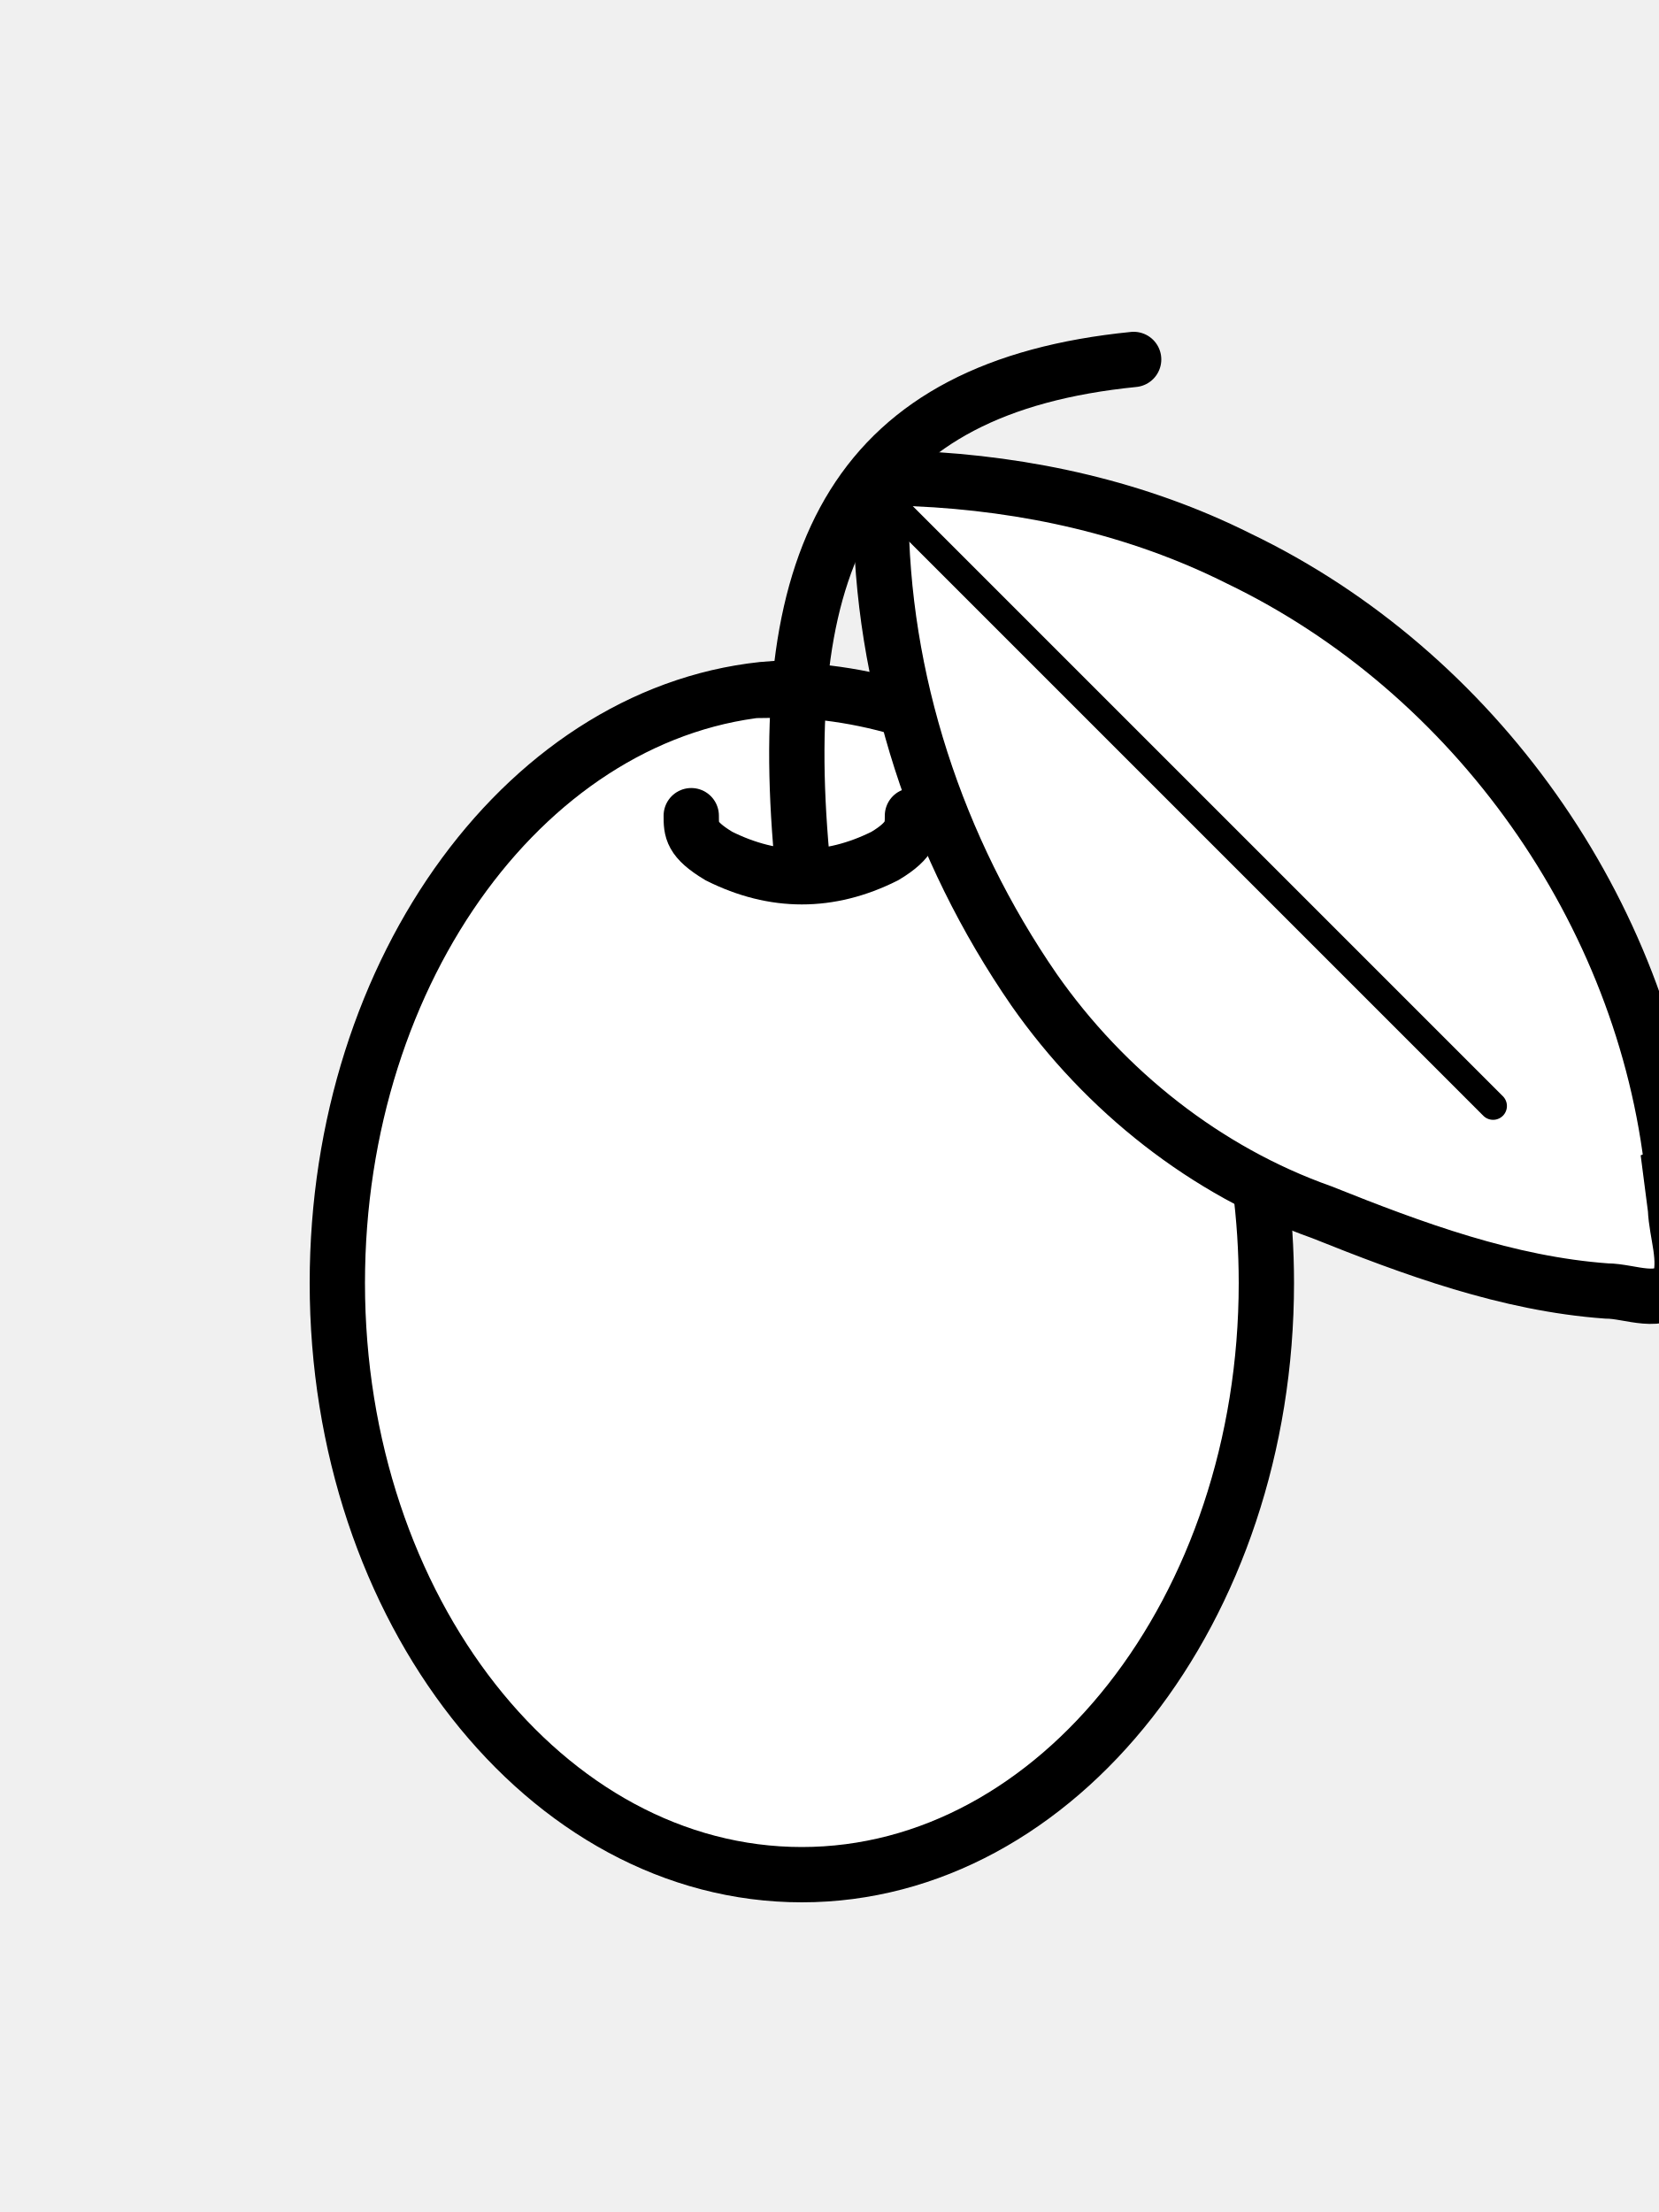
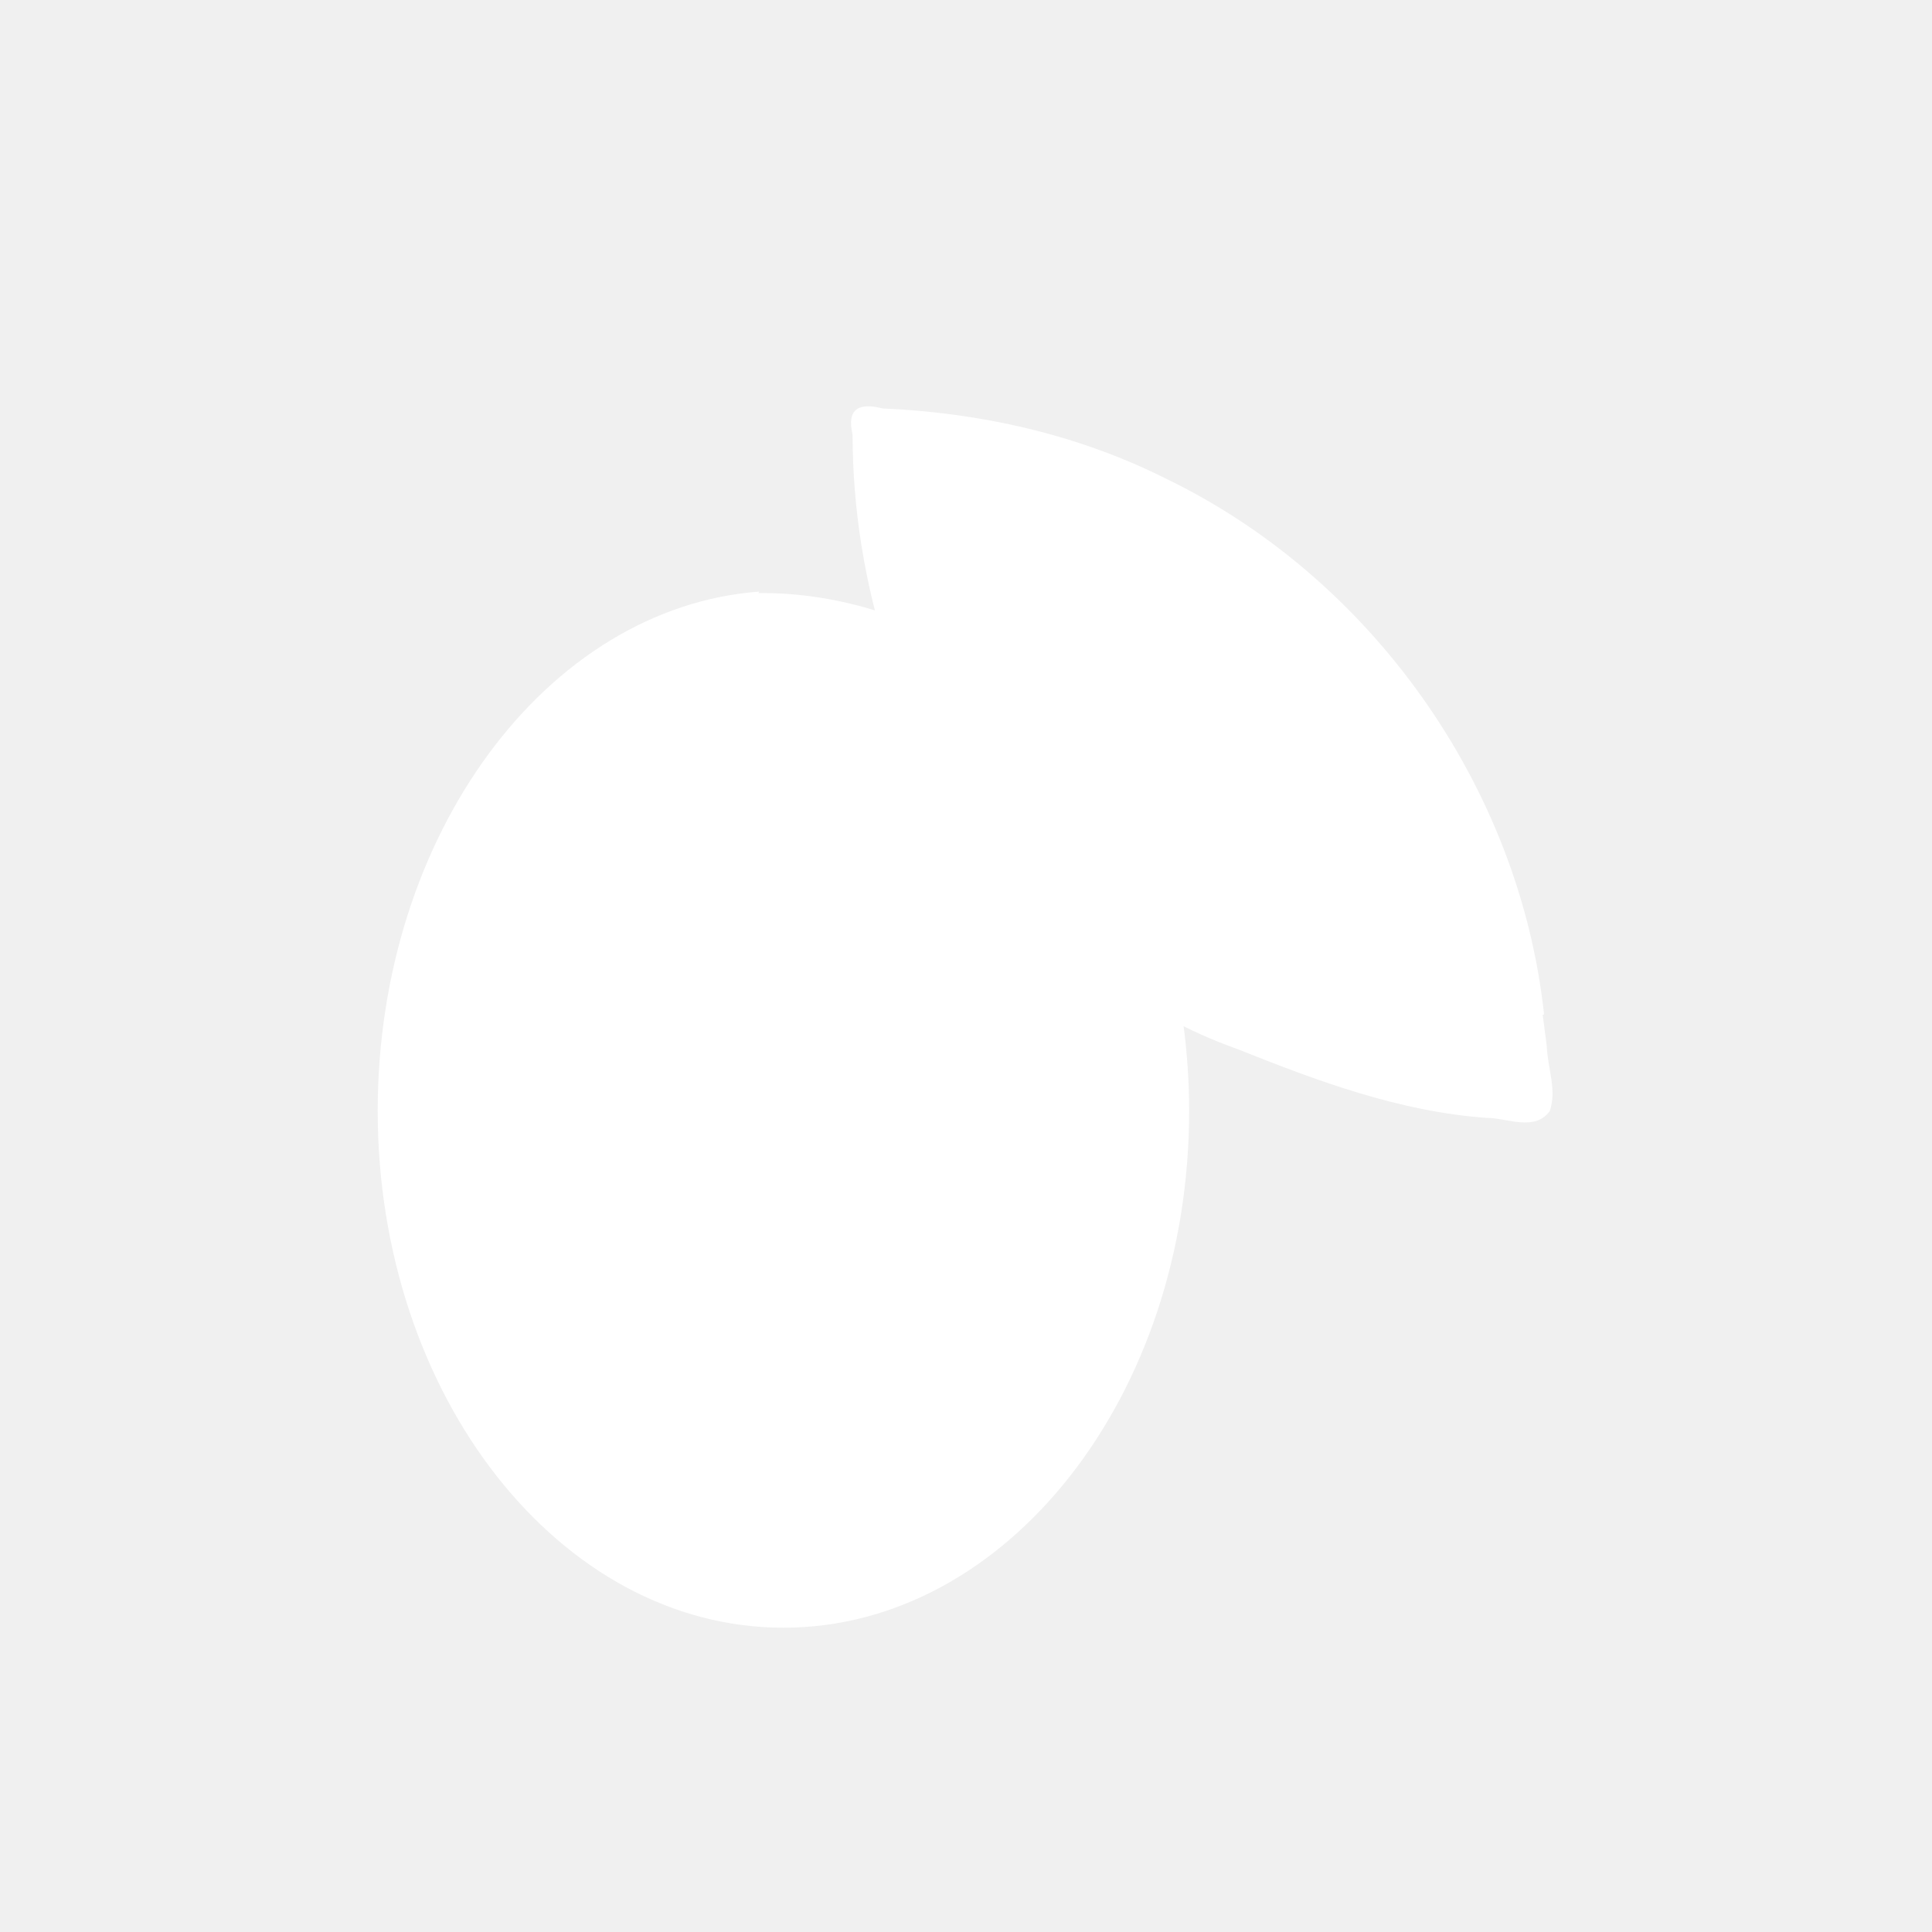
- <svg xmlns="http://www.w3.org/2000/svg" viewBox="20 10 60 80">
-   <g fill="#fff" stroke="#000" stroke-width="2">
-     <path d="M48 34.9c-8.82.66-15.8 10.1-15.8 21.5 0 11.8 7.54 21.4 16.8 21.4s16.8-9.62 16.8-21.4c0-1.18-.077-2.37-.23-3.54-1.34-13.2-10.9-18-17.6-17.9z" />
-     <path d="M80.5 52.4c-1.02-9.44-7.17-18.1-15.7-22.2-3.63-1.82-7.65-2.71-11.7-2.89-.933-.24-1.5-.022-1.24 1.09 0 6.17 2.02 12.3 5.54 17.4 2.56 3.66 6.22 6.56 10.4 8.04 3.32 1.33 6.73 2.59 10.3 2.85.873 0 1.98.576 2.62-.272.308-.864-.088-1.8-.124-2.7l-.167-1.29z" />
-     <path d="M74 50L52 28" stroke-linecap="round" stroke-width="1" />
-     <path d="M61 23c-10 1-13 7-12 18M45 39.5c0 .521 0 .858 1 1.46 2 1 4 1 6 0 1-.597 1-1 1-1.46" fill="none" stroke-linecap="round" />
+ <svg xmlns="http://www.w3.org/2000/svg" viewBox="0 0 100 100" fill="#000" stroke-linejoin="round">
+   <g fill="#fff">
+     <path d="M39.3 30.62c-11.03 0.83-19.75 12.62-19.75 26.88c0 14.75 9.43 26.75 21 26.75s21-12.02 21-26.75c0-1.47-0.1-2.96-0.29-4.42c-1.68-16.5-13.62-22.5-22-22.38z" />
+     <path d="M79.92 52.5c-1.27-11.8-8.96-22.62-19.62-27.75c-4.54-2.27-9.56-3.39-14.62-3.61c-1.17-0.3-1.88-0.03-1.55 1.36c0 7.71 2.52 15.38 6.92 21.75c3.2 4.58 7.77 8.2 13 10.05c4.15 1.66 8.41 3.24 12.88 3.56c1.09 0 2.48 0.72 3.28-0.34c0.39-1.08-0.11-2.25-0.15-3.38l-0.21-1.61z" />
+     <path d="M71.8 49.5L44.3 22" />
+     <path d="M55.55 15.75c-12.5 1.25-16.25 8.75-15 22.5M35.55 36.38c0 0.65 0 1.07 1.25 1.82c2.5 1.25 5 1.25 7.5 0c1.25-0.75 1.25-1.25 1.25-1.82" fill="none" />
  </g>
</svg>
